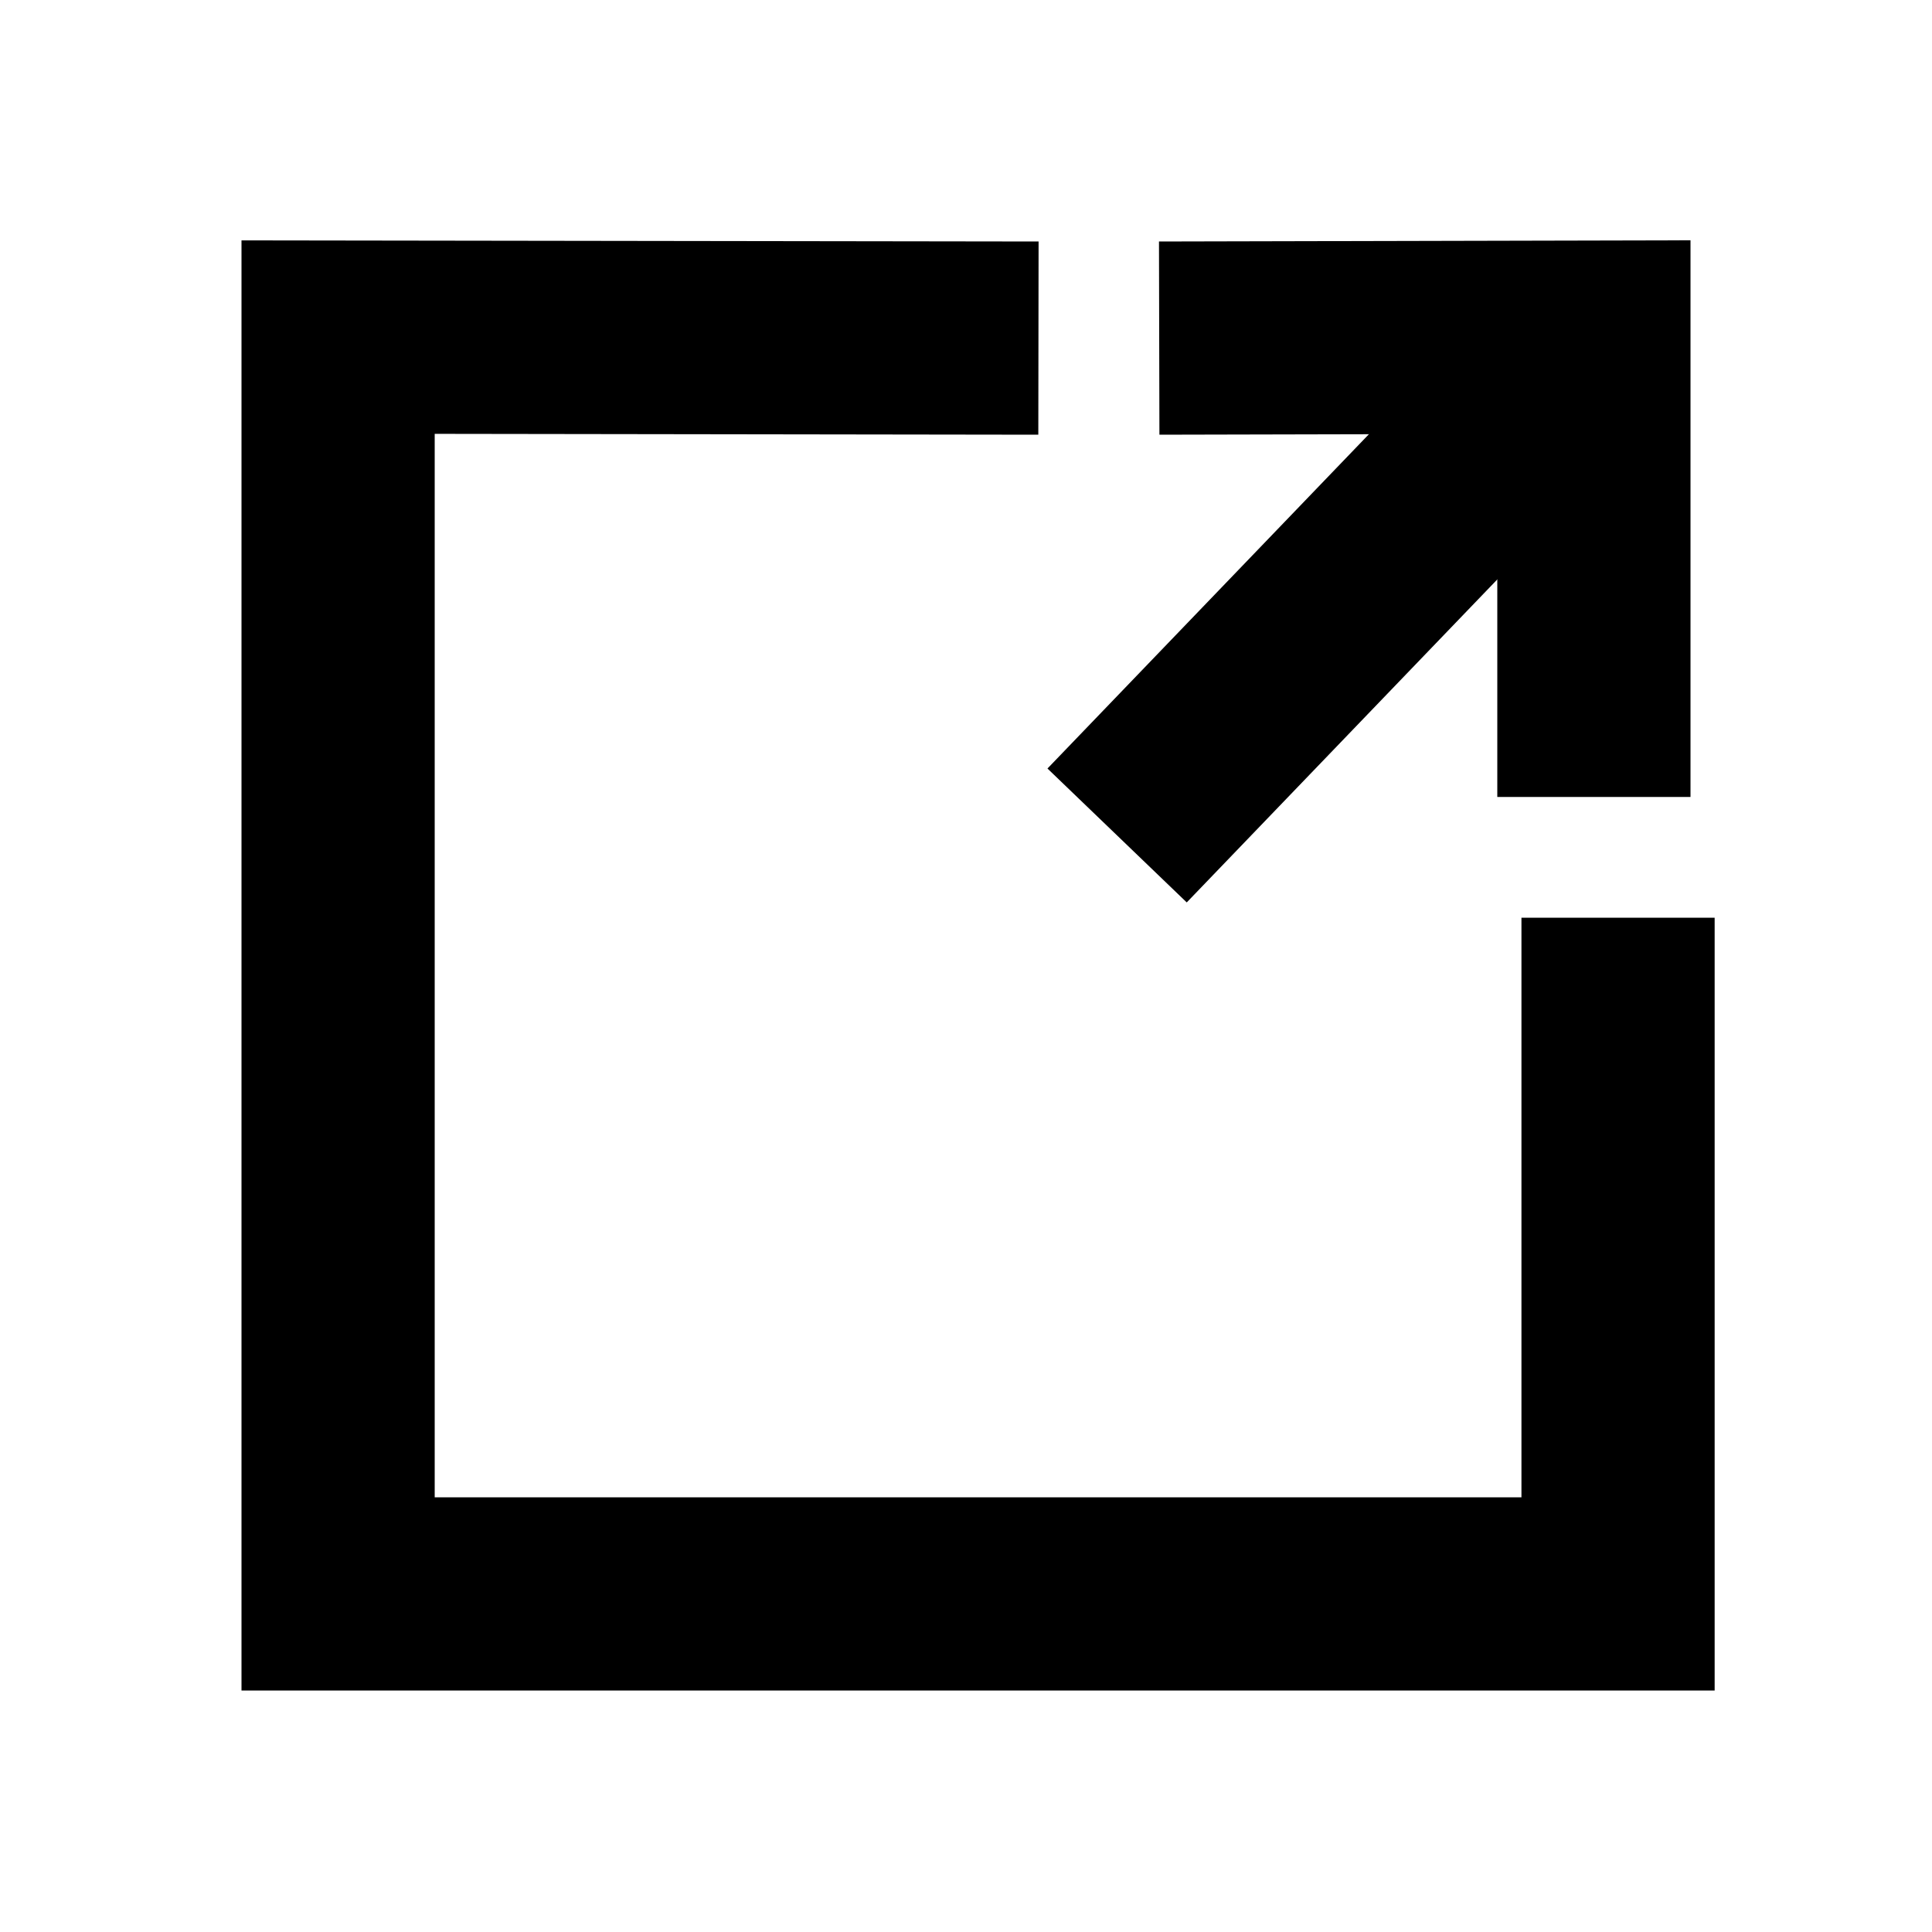
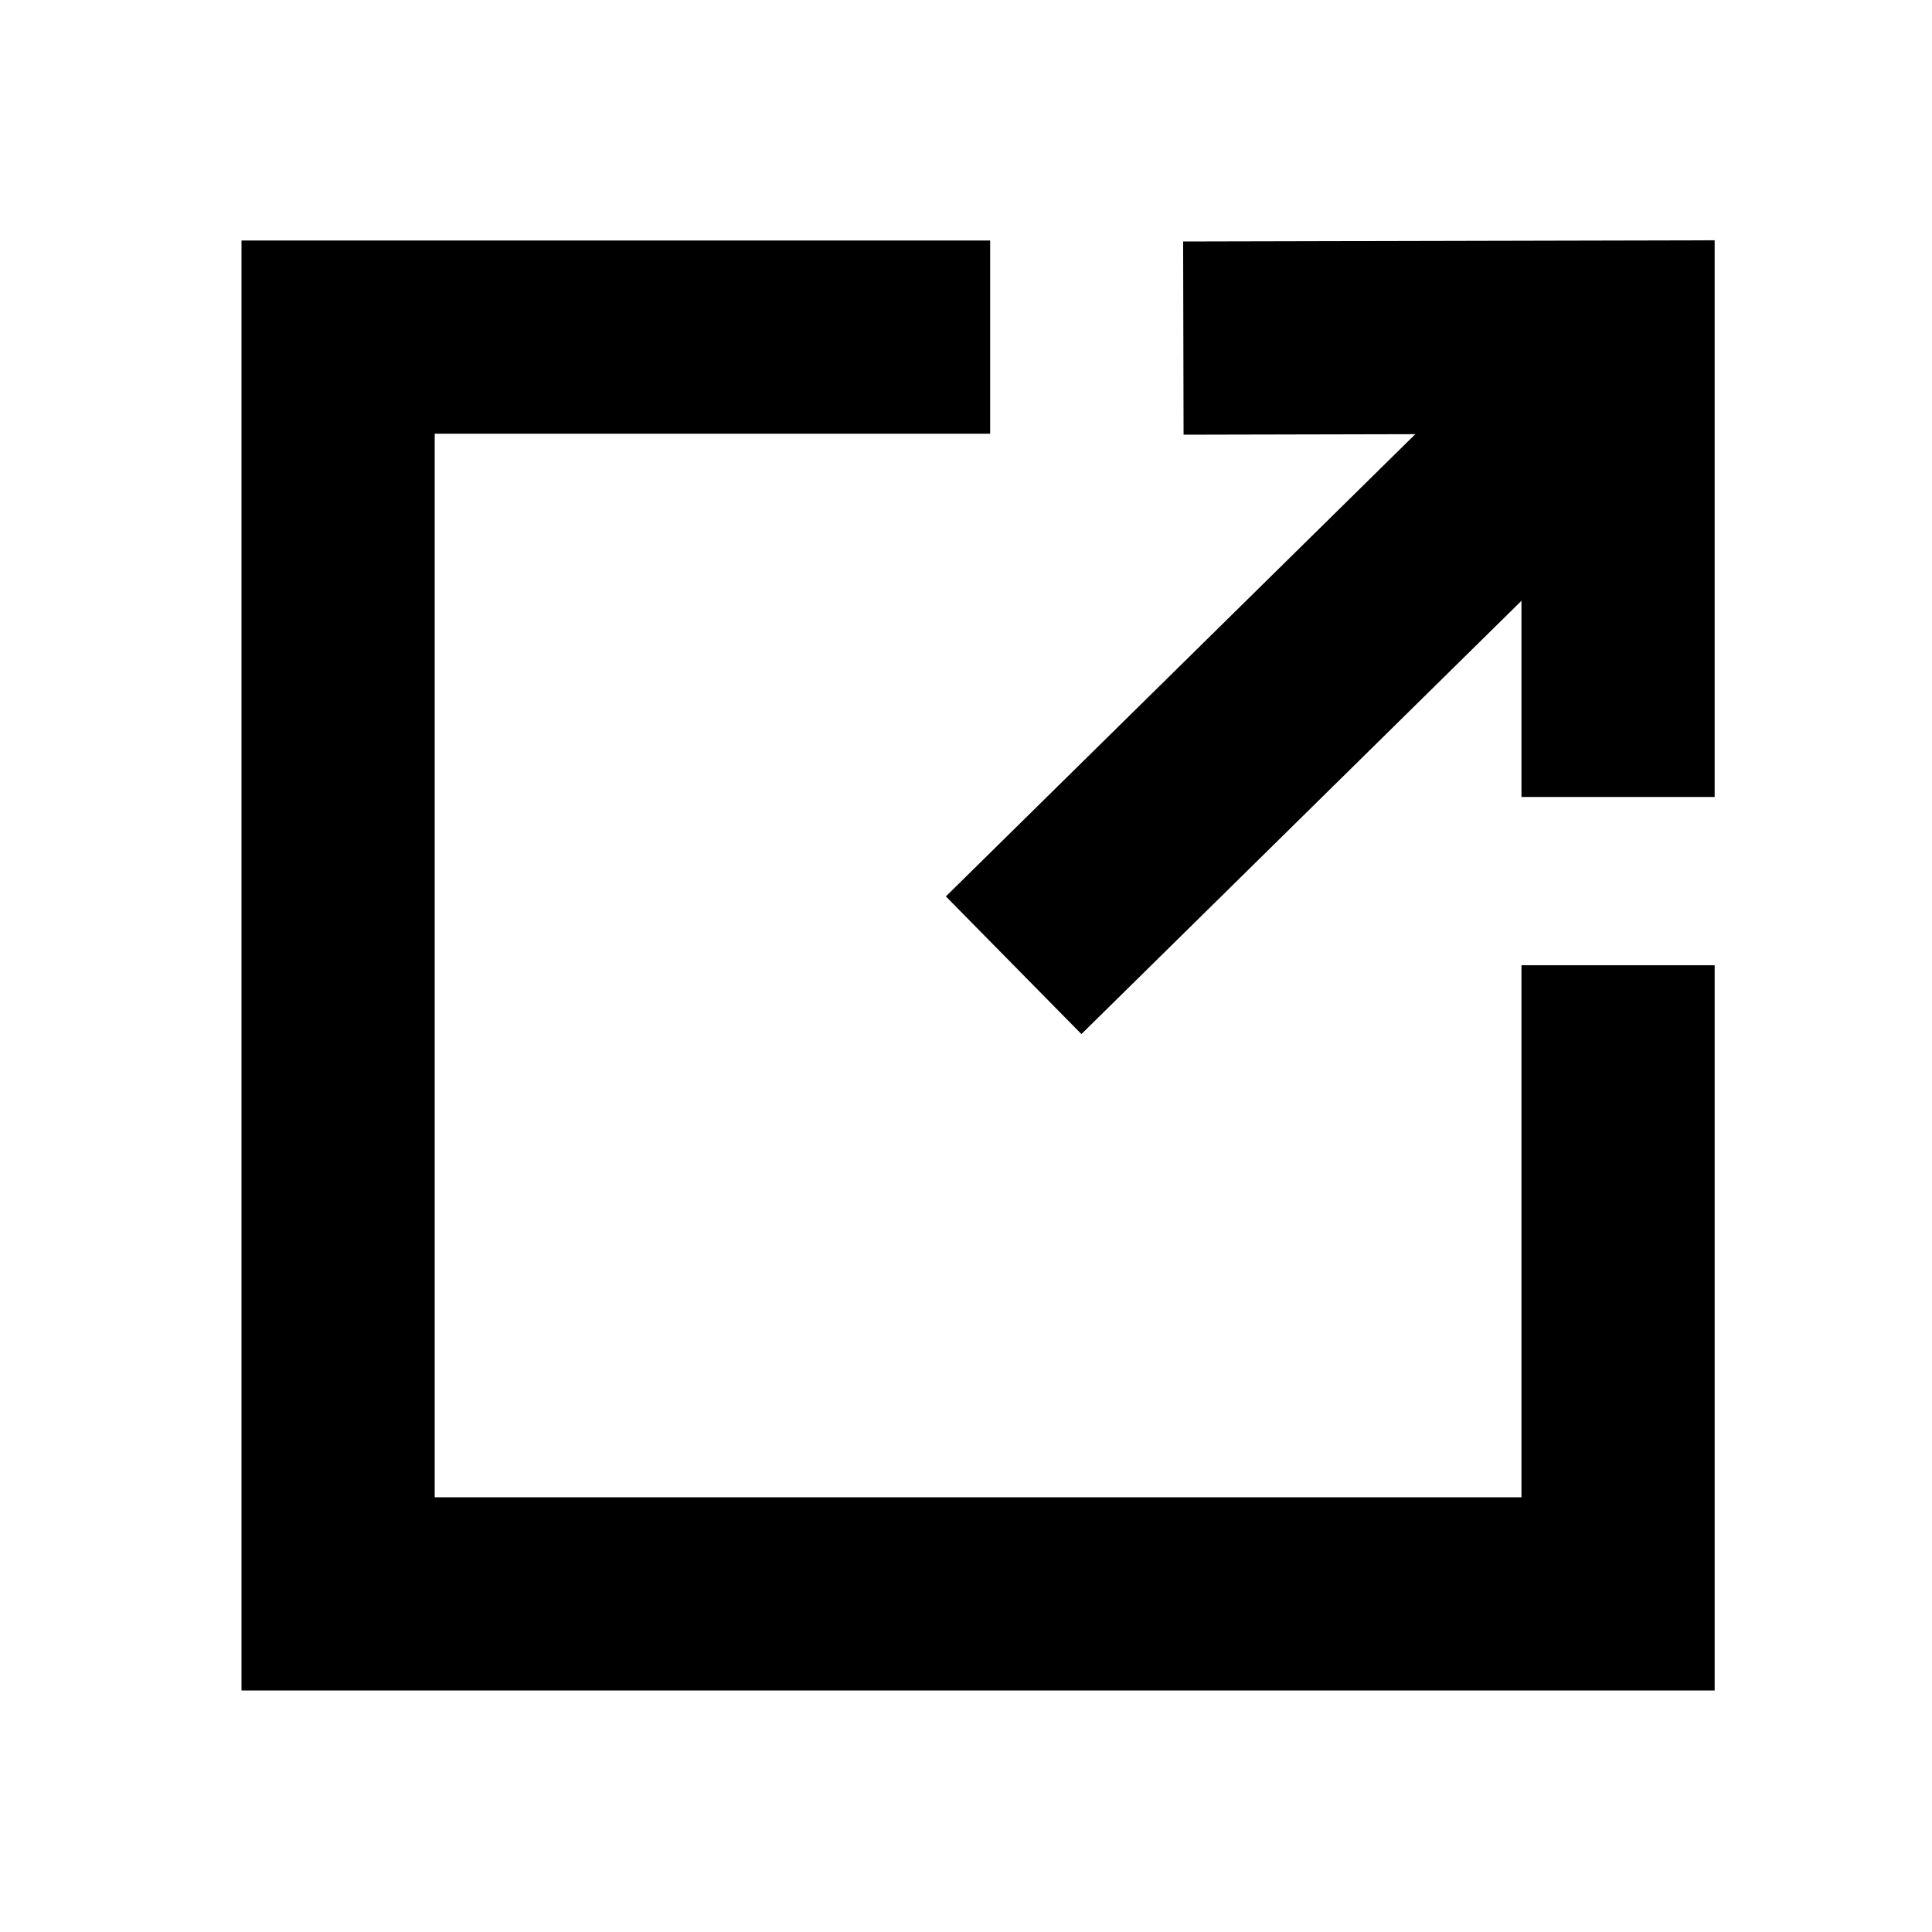
<svg xmlns="http://www.w3.org/2000/svg" id="Layer_3" viewBox="0 0 80 80">
  <defs>
    <style>.cls-1{fill:none;stroke:#000;stroke-miterlimit:10;stroke-width:8px;}</style>
  </defs>
-   <polyline class="cls-1" points="48 14 66 13.959 66 33" />
-   <polyline class="cls-1" points="43 14 14 13.959 14 66 67 66 67 38" />
-   <line class="cls-1" x1="64.473" y1="15.65" x2="46.257" y2="34.595" />
+   <polyline class="cls-1" points="49 14 67 13.959 67 33" />
+   <polyline class="cls-1" points="41 13.959 14 13.959 14 66 67 66 67 39.969" />
+   <line class="cls-1" x1="65.973" y1="16.337" x2="41.973" y2="39.969" />
</svg>
